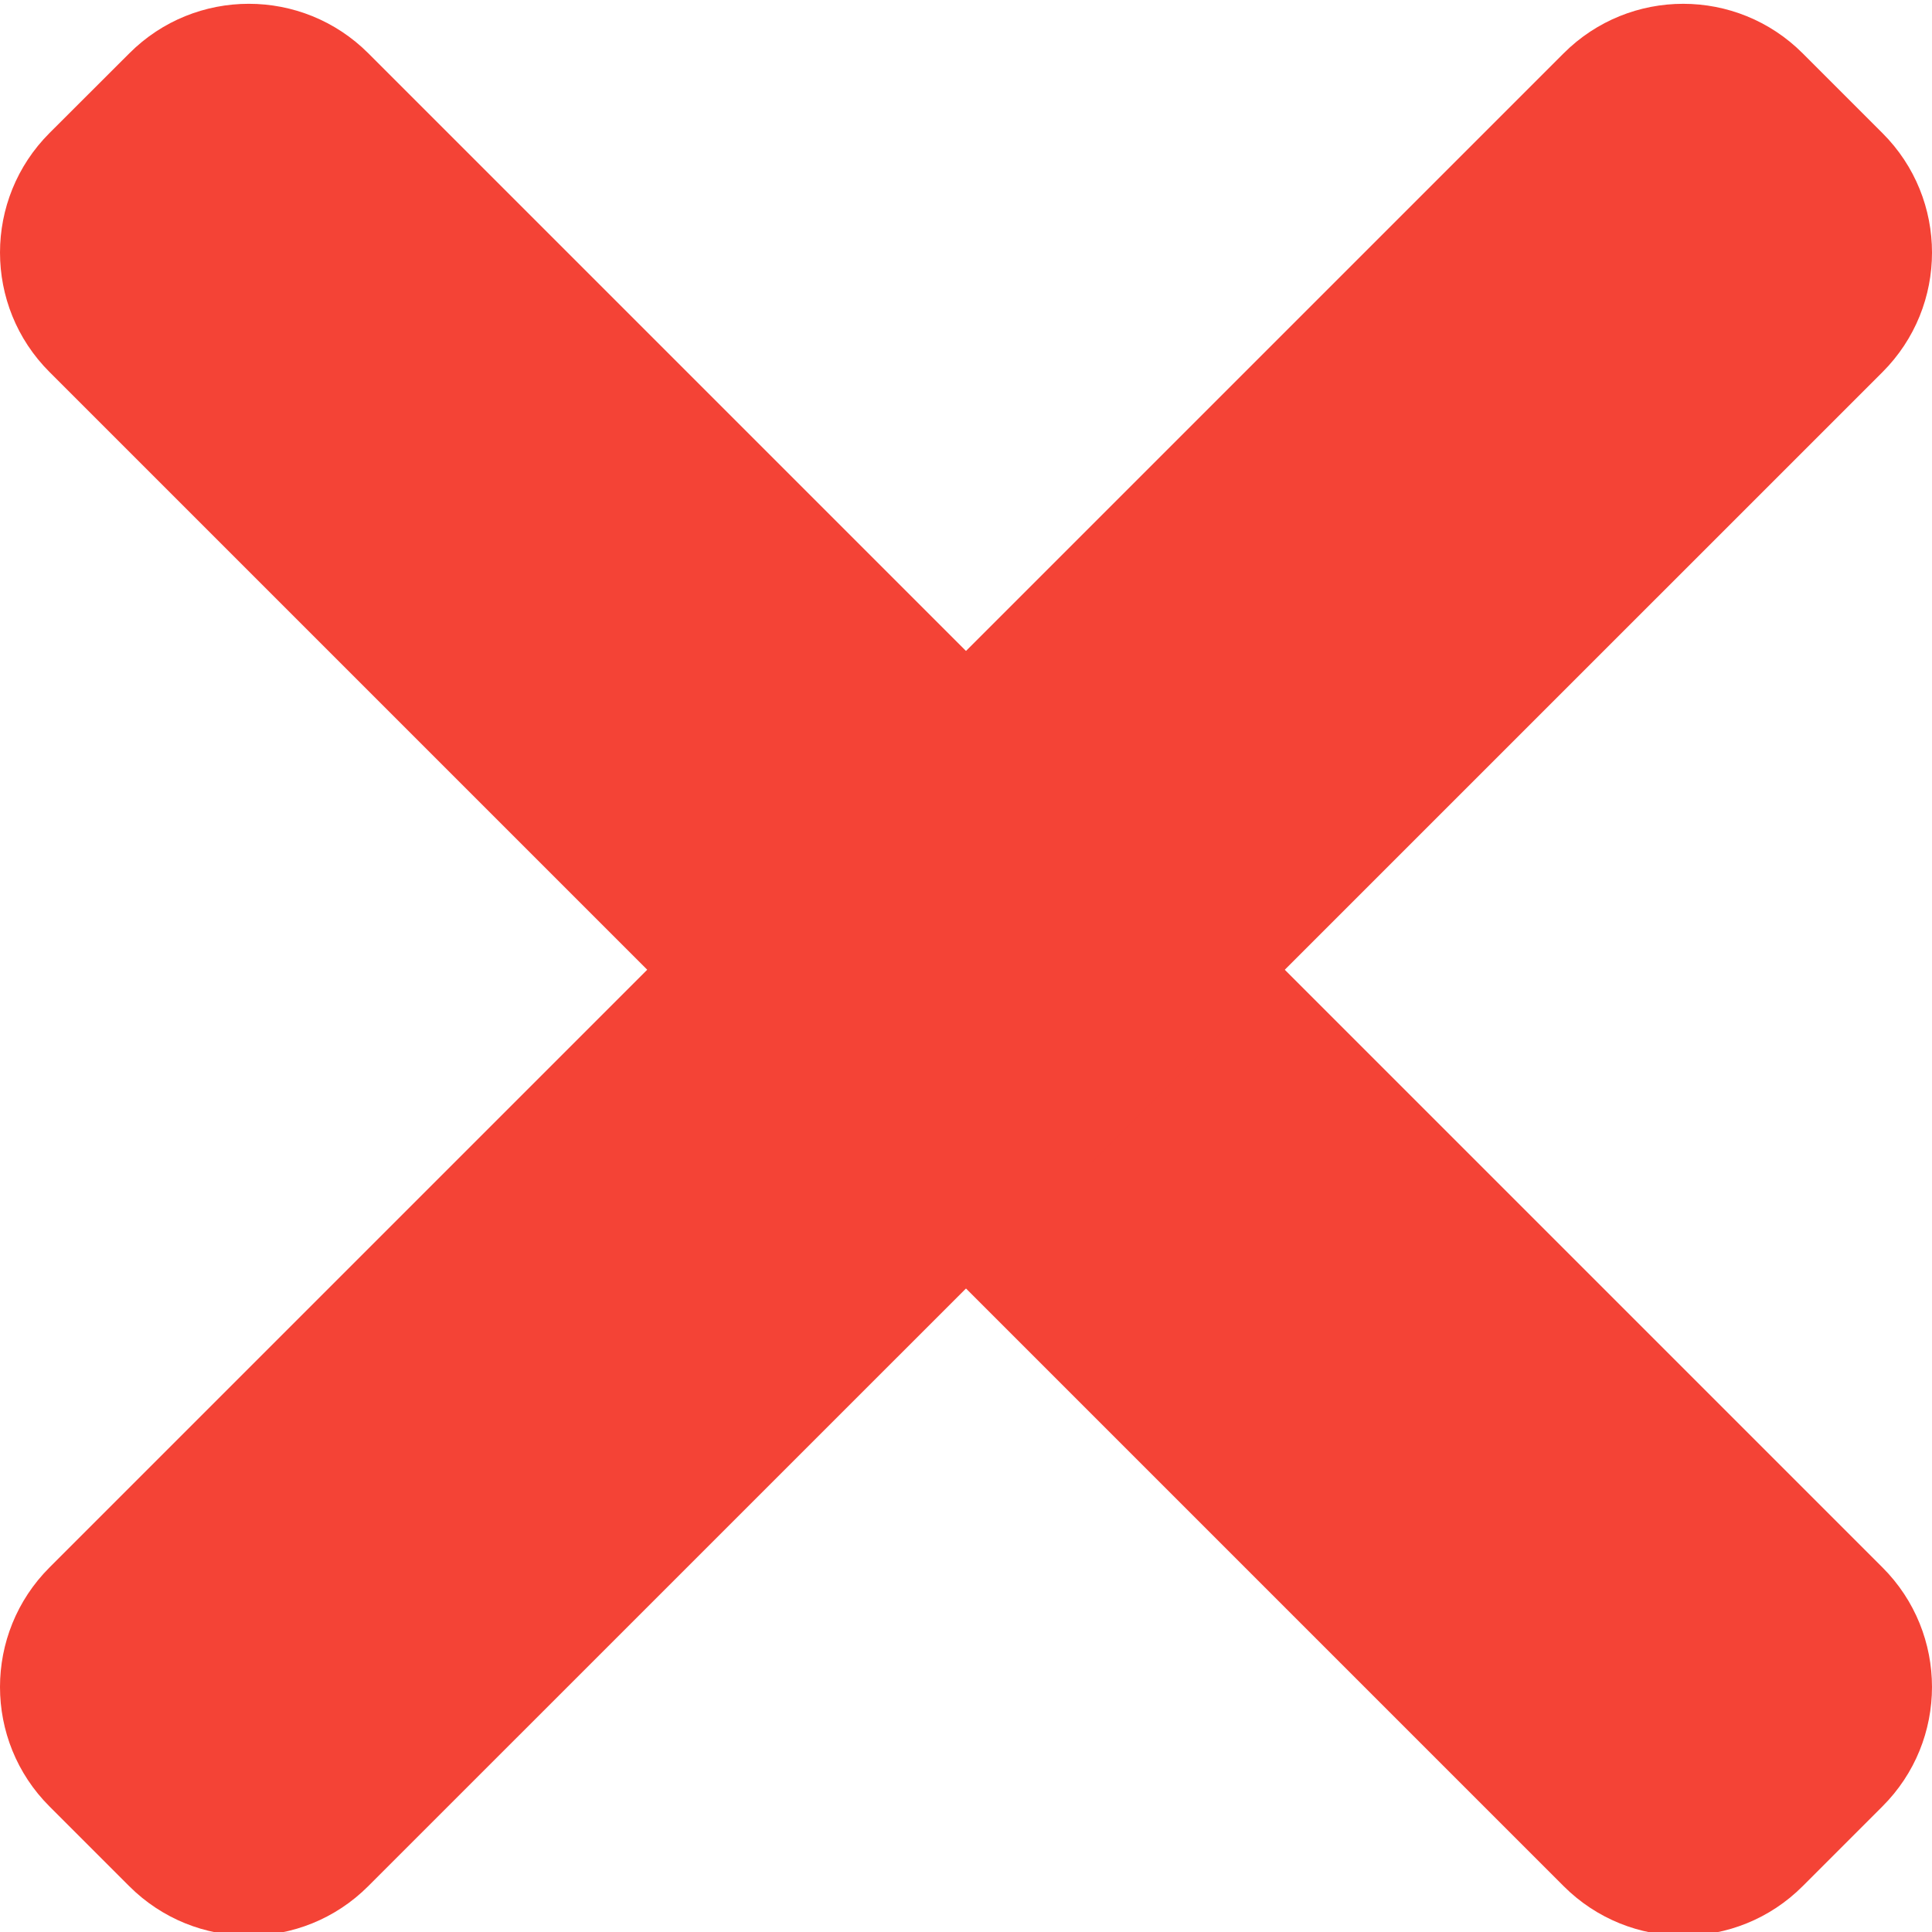
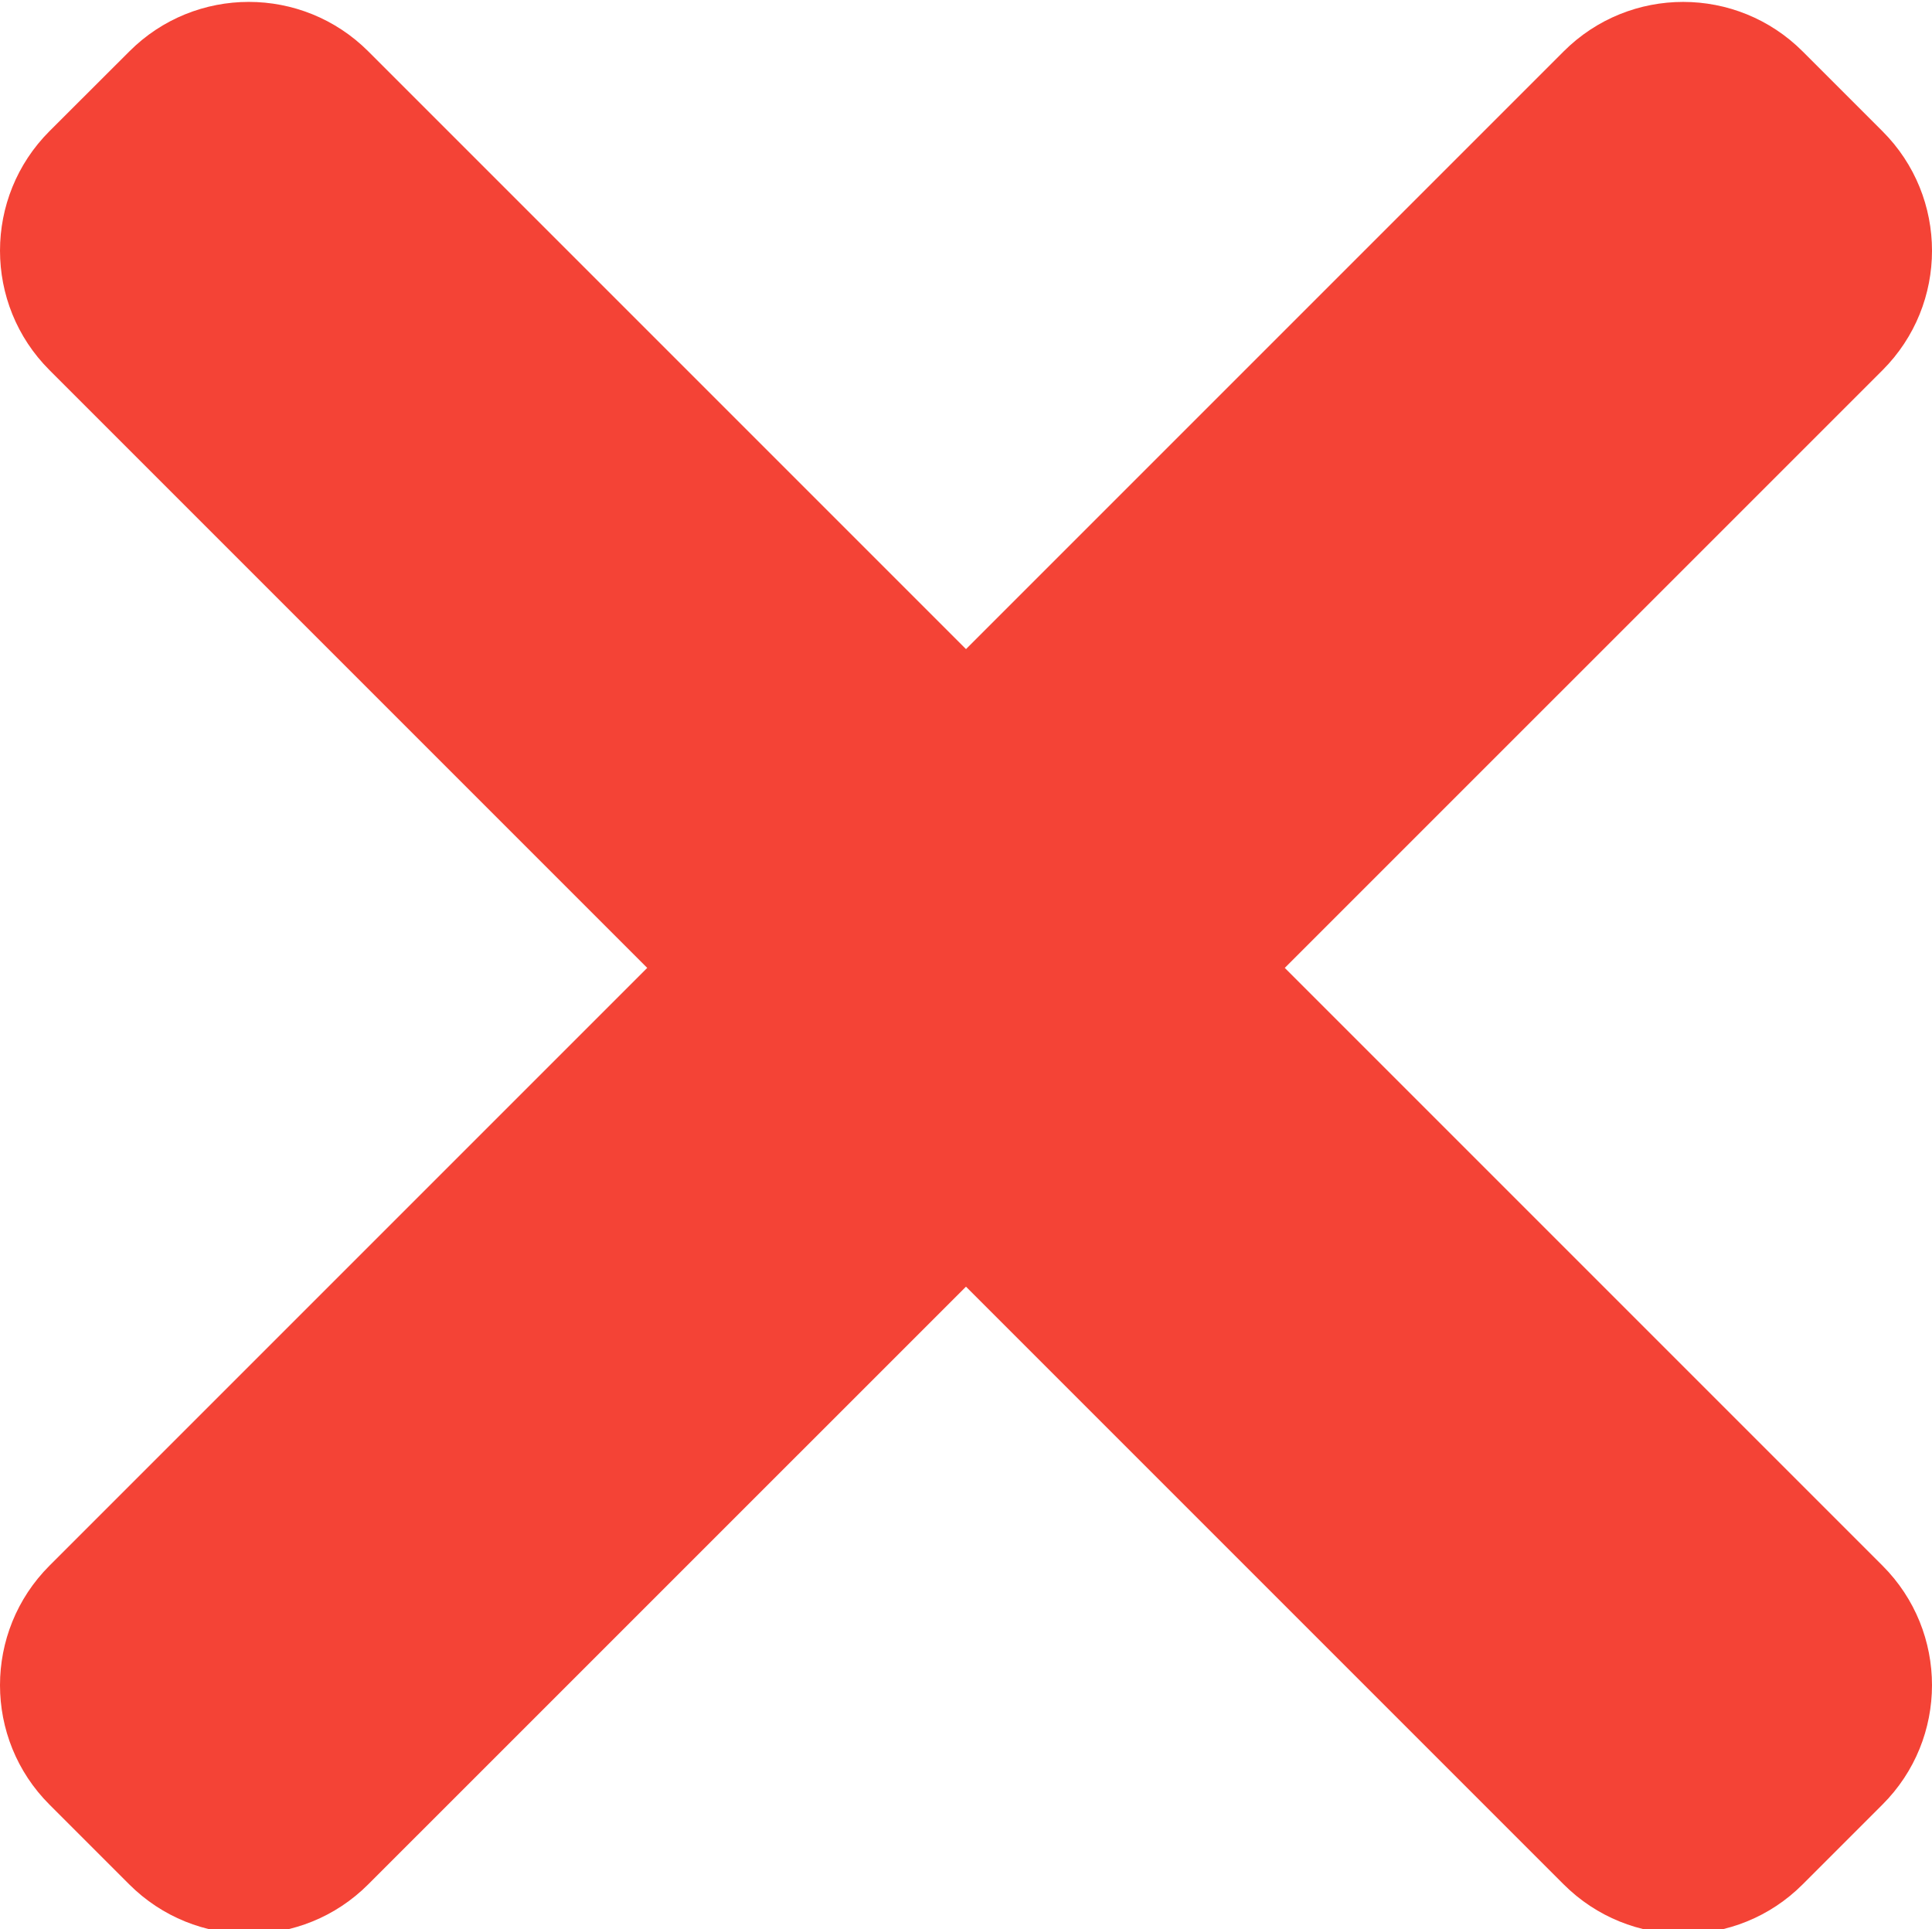
- <svg xmlns="http://www.w3.org/2000/svg" height="365pt" viewBox="0 0 365.717 365" width="365pt">
+ <svg xmlns="http://www.w3.org/2000/svg" viewBox="0 0 365.717 365">
  <g fill="#f44336">
    <path d="m356.34 296.348-286.613-286.613c-12.5-12.5-32.766-12.5-45.246 0l-15.105 15.082c-12.5 12.504-12.5 32.77 0 45.25l286.613 286.613c12.504 12.5 32.77 12.5 45.25 0l15.082-15.082c12.523-12.48 12.523-32.75.02-45.25zm0 0" />
    <path d="m295.988 9.734-286.613 286.613c-12.5 12.5-12.5 32.77 0 45.25l15.082 15.082c12.504 12.5 32.77 12.5 45.25 0l286.633-286.594c12.504-12.5 12.504-32.766 0-45.246l-15.082-15.082c-12.5-12.523-32.766-12.523-45.27-.023zm0 0" />
  </g>
</svg>
